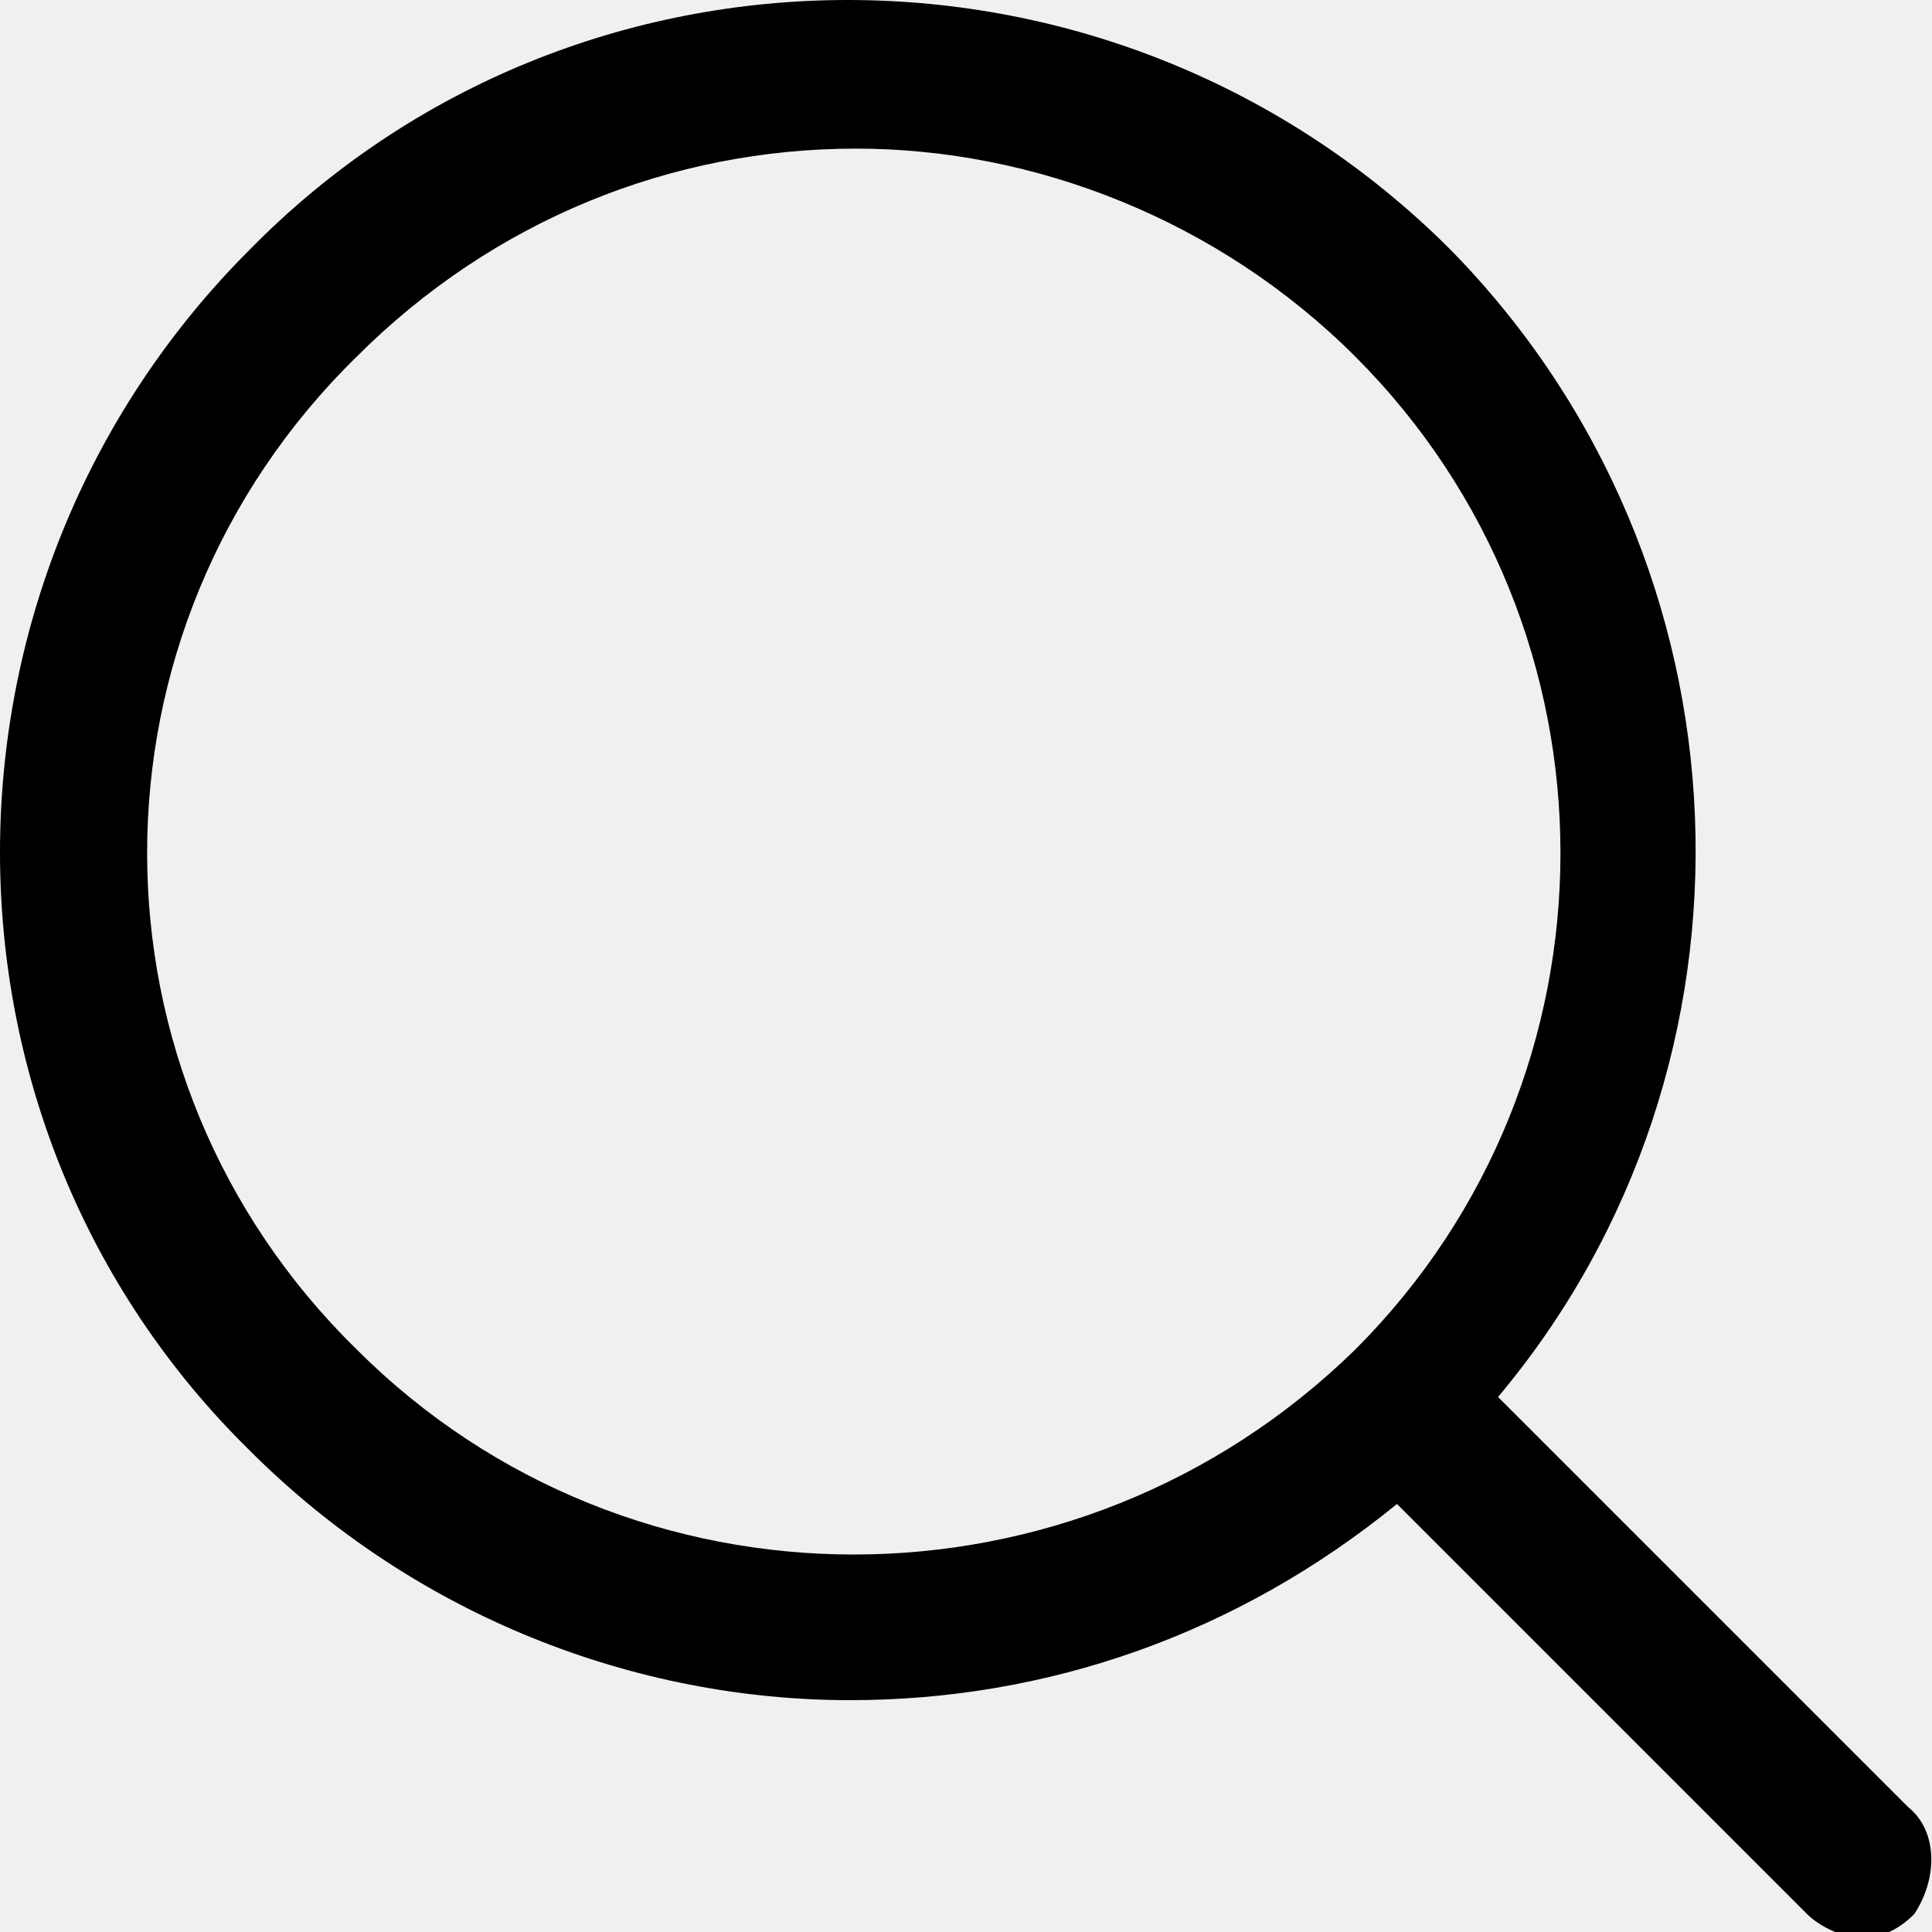
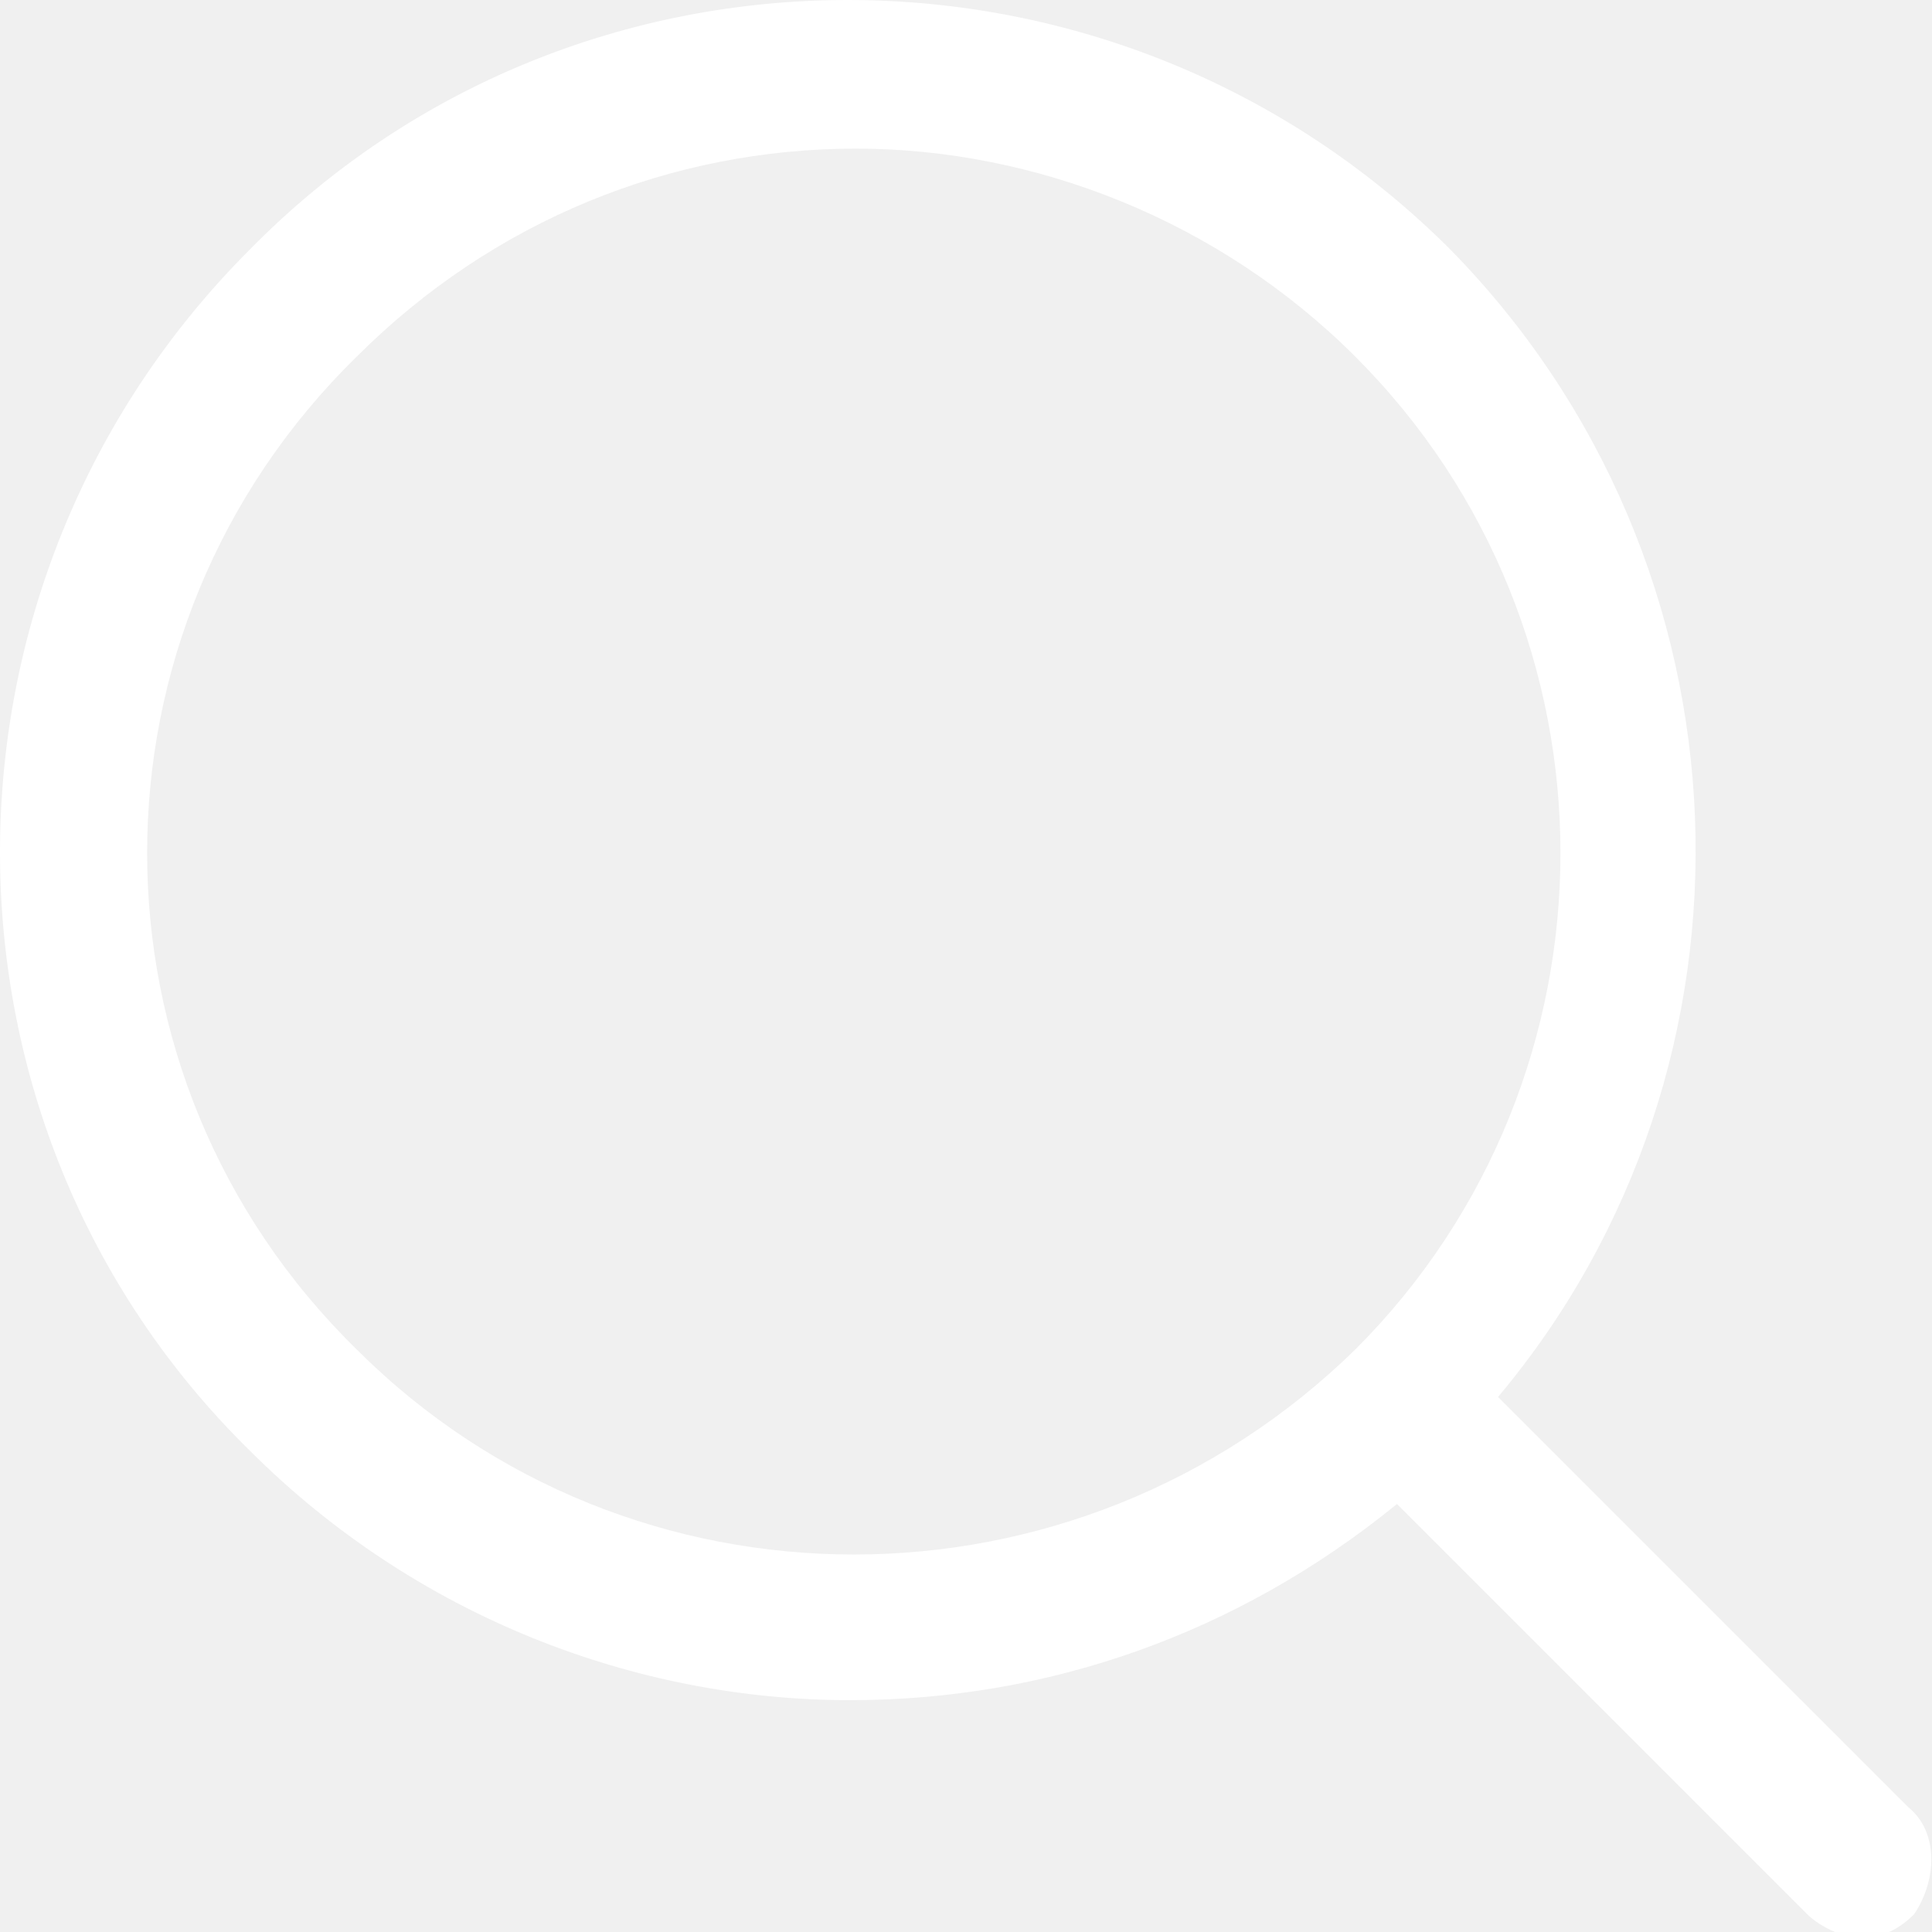
- <svg xmlns="http://www.w3.org/2000/svg" version="1.1" id="Layer_1" x="0px" y="0px" viewBox="0 0 32.5 32.5" style="enable-background:new 0 0 32.5 32.5;" xml:space="preserve">
+ <svg xmlns="http://www.w3.org/2000/svg" version="1.1" id="Layer_1" fill="#fff" x="0px" y="0px" viewBox="0 0 32.5 32.5" style="enable-background:new 0 0 32.5 32.5;" xml:space="preserve">
  <path d="M32.1,30.4l-6.9-6.9c4.7-5.6,4.4-14-0.8-19.3c-5.6-5.6-14.7-5.6-20.2,0c-5.6,5.6-5.6,14.7,0,20.2c2.8,2.8,6.5,4.2,10.1,4.2  c3.3,0,6.5-1.1,9.2-3.3l6.9,6.9c0.2,0.2,0.6,0.4,0.9,0.4c0.3,0,0.6-0.1,0.9-0.4C32.6,31.6,32.6,30.8,32.1,30.4z M6,22.7  C1.3,18.1,1.3,10.6,6,6c2.3-2.3,5.3-3.5,8.4-3.5c3,0,6.1,1.2,8.4,3.5c4.6,4.6,4.6,12.1,0,16.7C18.1,27.3,10.6,27.3,6,22.7z" />
</svg>
